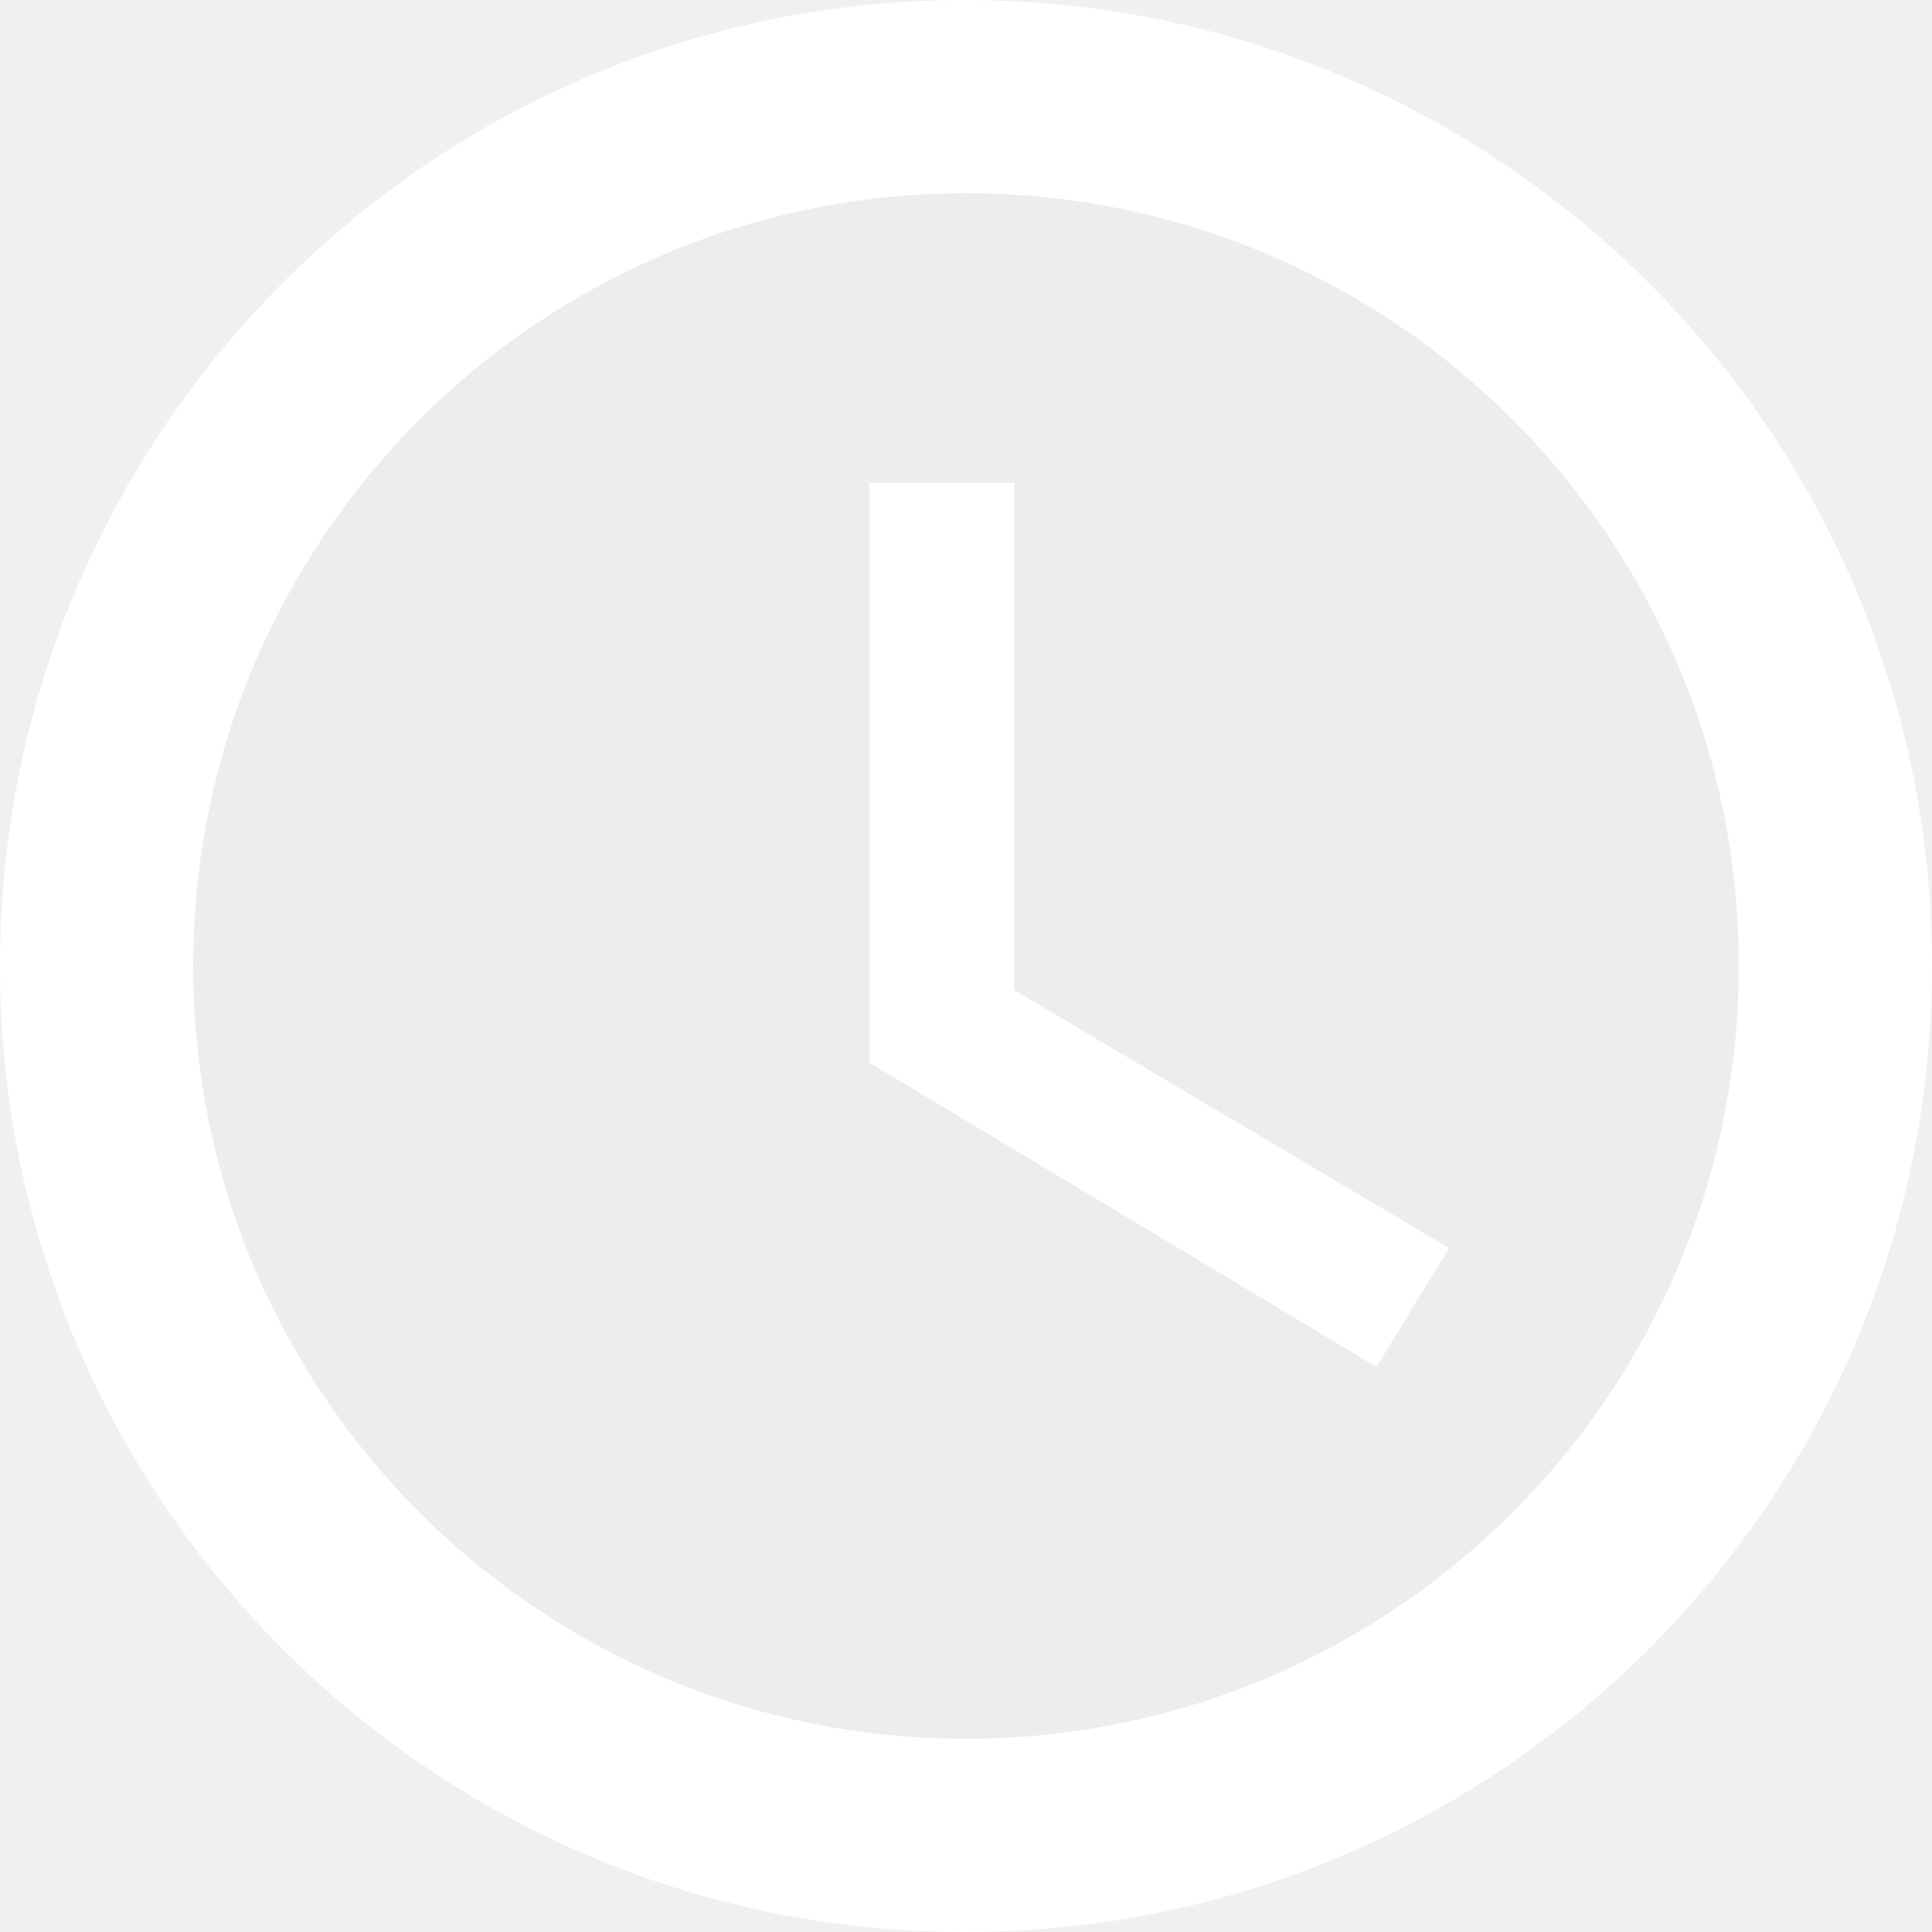
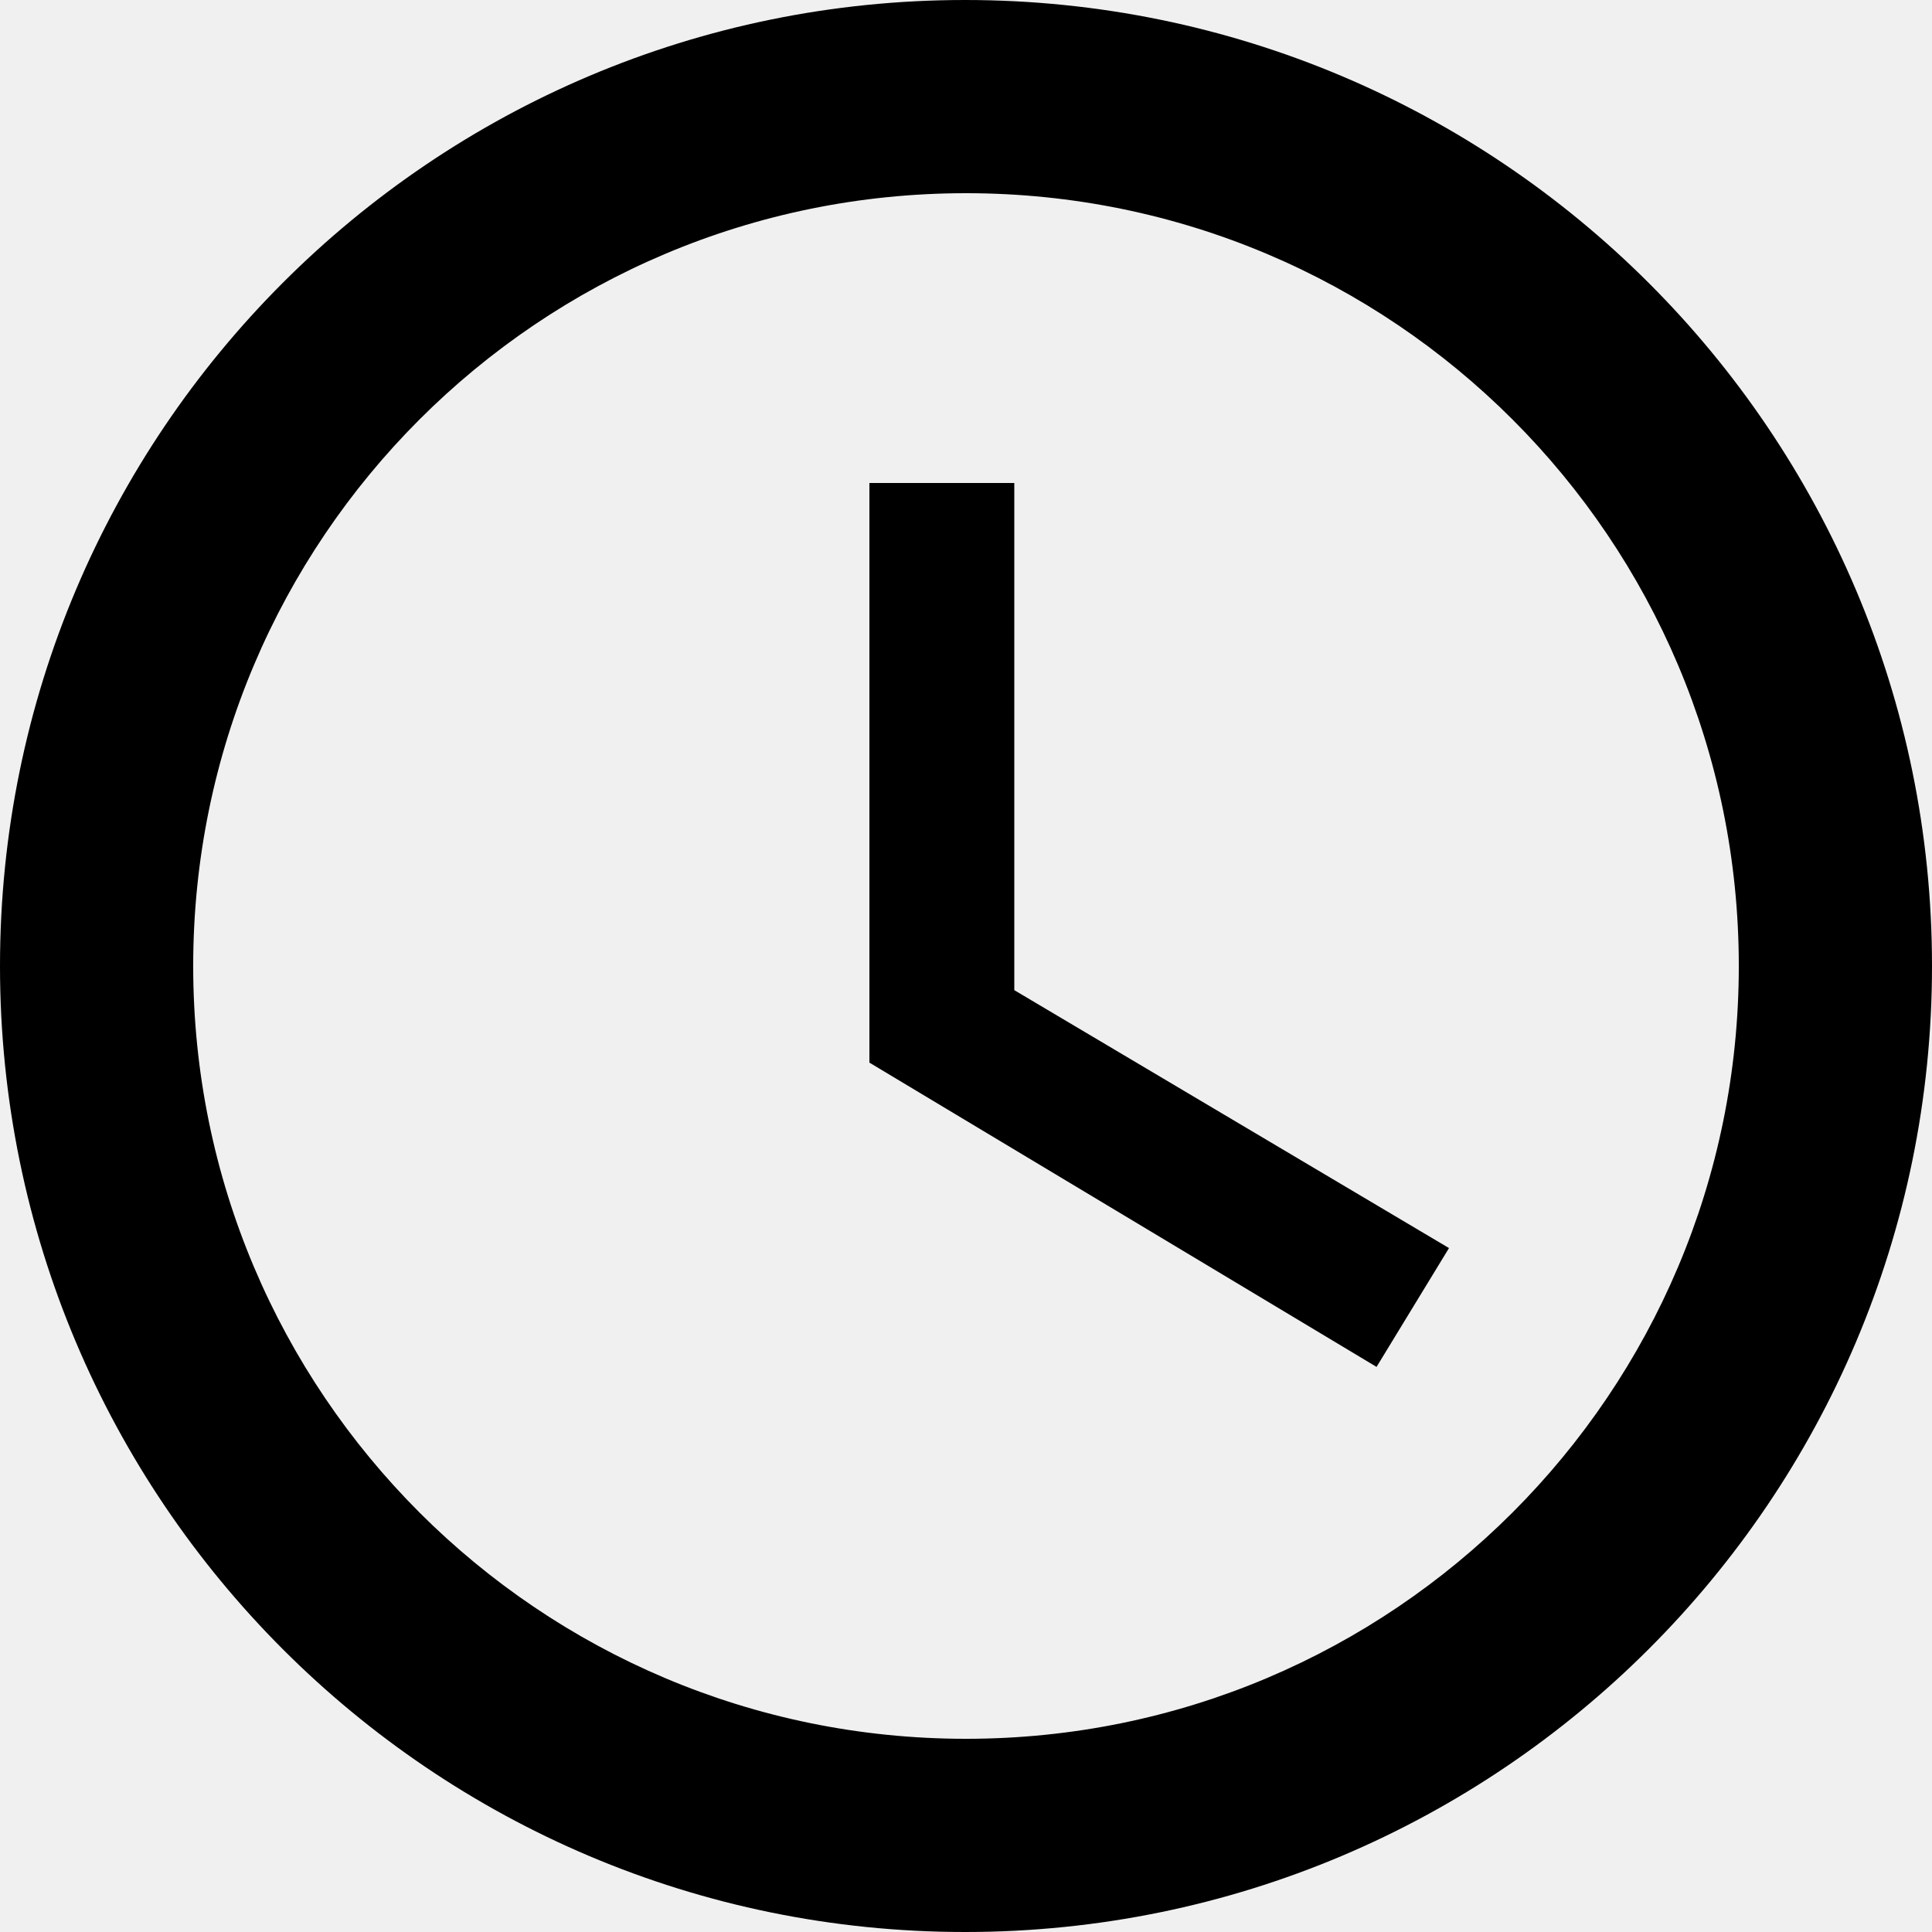
<svg xmlns="http://www.w3.org/2000/svg" width="12" height="12" viewBox="0 0 12 12" fill="none">
-   <g clip-path="url(#clip0_2367_14763)">
-     <path opacity="0.3" d="M5.999 1.199C3.347 1.199 1.199 3.347 1.199 5.999C1.199 8.651 3.347 10.799 5.999 10.799C8.651 10.799 10.799 8.651 10.799 5.999C10.799 3.347 8.651 1.199 5.999 1.199ZM8.549 8.489L5.399 6.599V2.999H6.299V6.149L8.999 7.751L8.549 8.489Z" fill="#E6E6E6" />
-     <path d="M5.994 0C2.682 0 0 2.688 0 6C0 9.312 2.682 12 5.994 12C9.312 12 12 9.312 12 6C12 2.688 9.312 0 5.994 0ZM6 10.8C3.348 10.8 1.2 8.652 1.2 6C1.2 3.348 3.348 1.2 6 1.2C8.652 1.2 10.8 3.348 10.8 6C10.8 8.652 8.652 10.8 6 10.8ZM6.3 3H5.4V6.6L8.55 8.49L9 7.752L6.3 6.15V3Z" fill="white" />
-   </g>
-   <defs>
-     <clipPath id="clip0_2367_14763">
-       <rect width="12" height="12" fill="white" />
-     </clipPath>
-   </defs>
+   <path d="M5.994 0C2.682 0 0 2.688 0 6C0 9.312 2.682 12 5.994 12C9.312 12 12 9.312 12 6C12 2.688 9.312 0 5.994 0ZM6 10.8C3.348 10.8 1.2 8.652 1.2 6C1.2 3.348 3.348 1.2 6 1.2C8.652 1.2 10.8 3.348 10.8 6C10.8 8.652 8.652 10.8 6 10.8ZM6.3 3H5.4V6.6L8.55 8.49L9 7.752L6.3 6.15V3Z" fill="currentColor" />
</svg>
